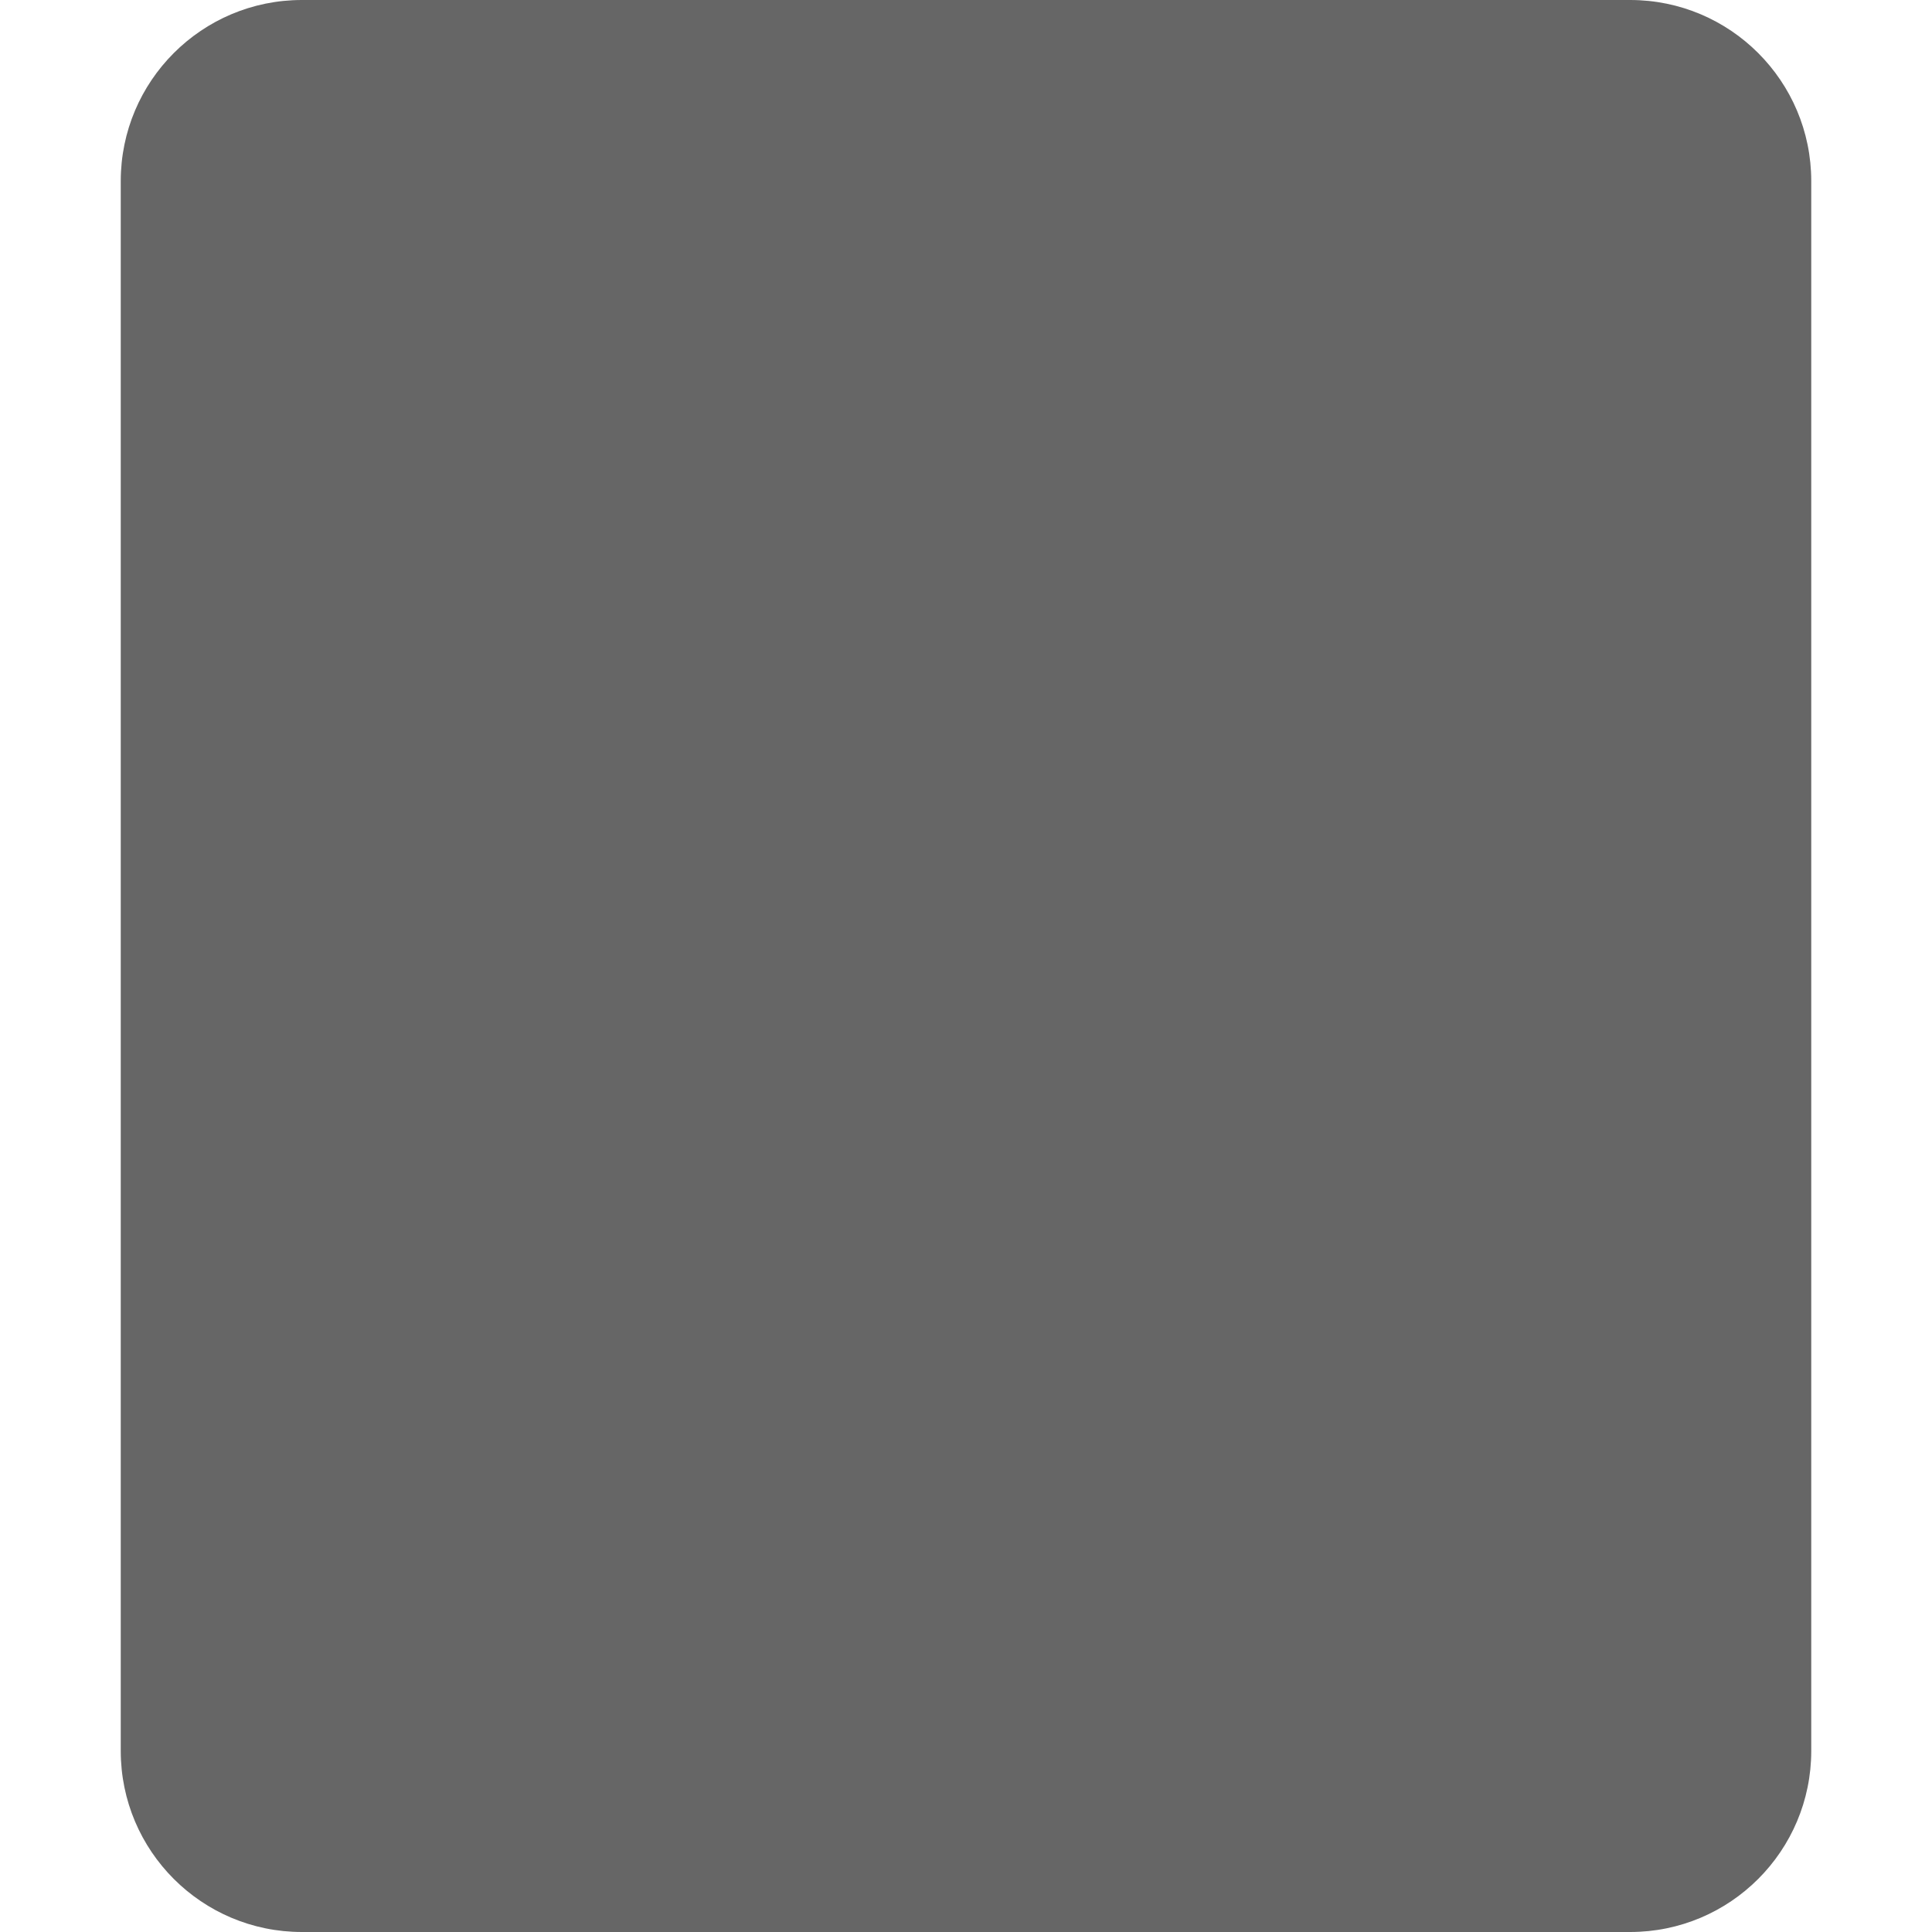
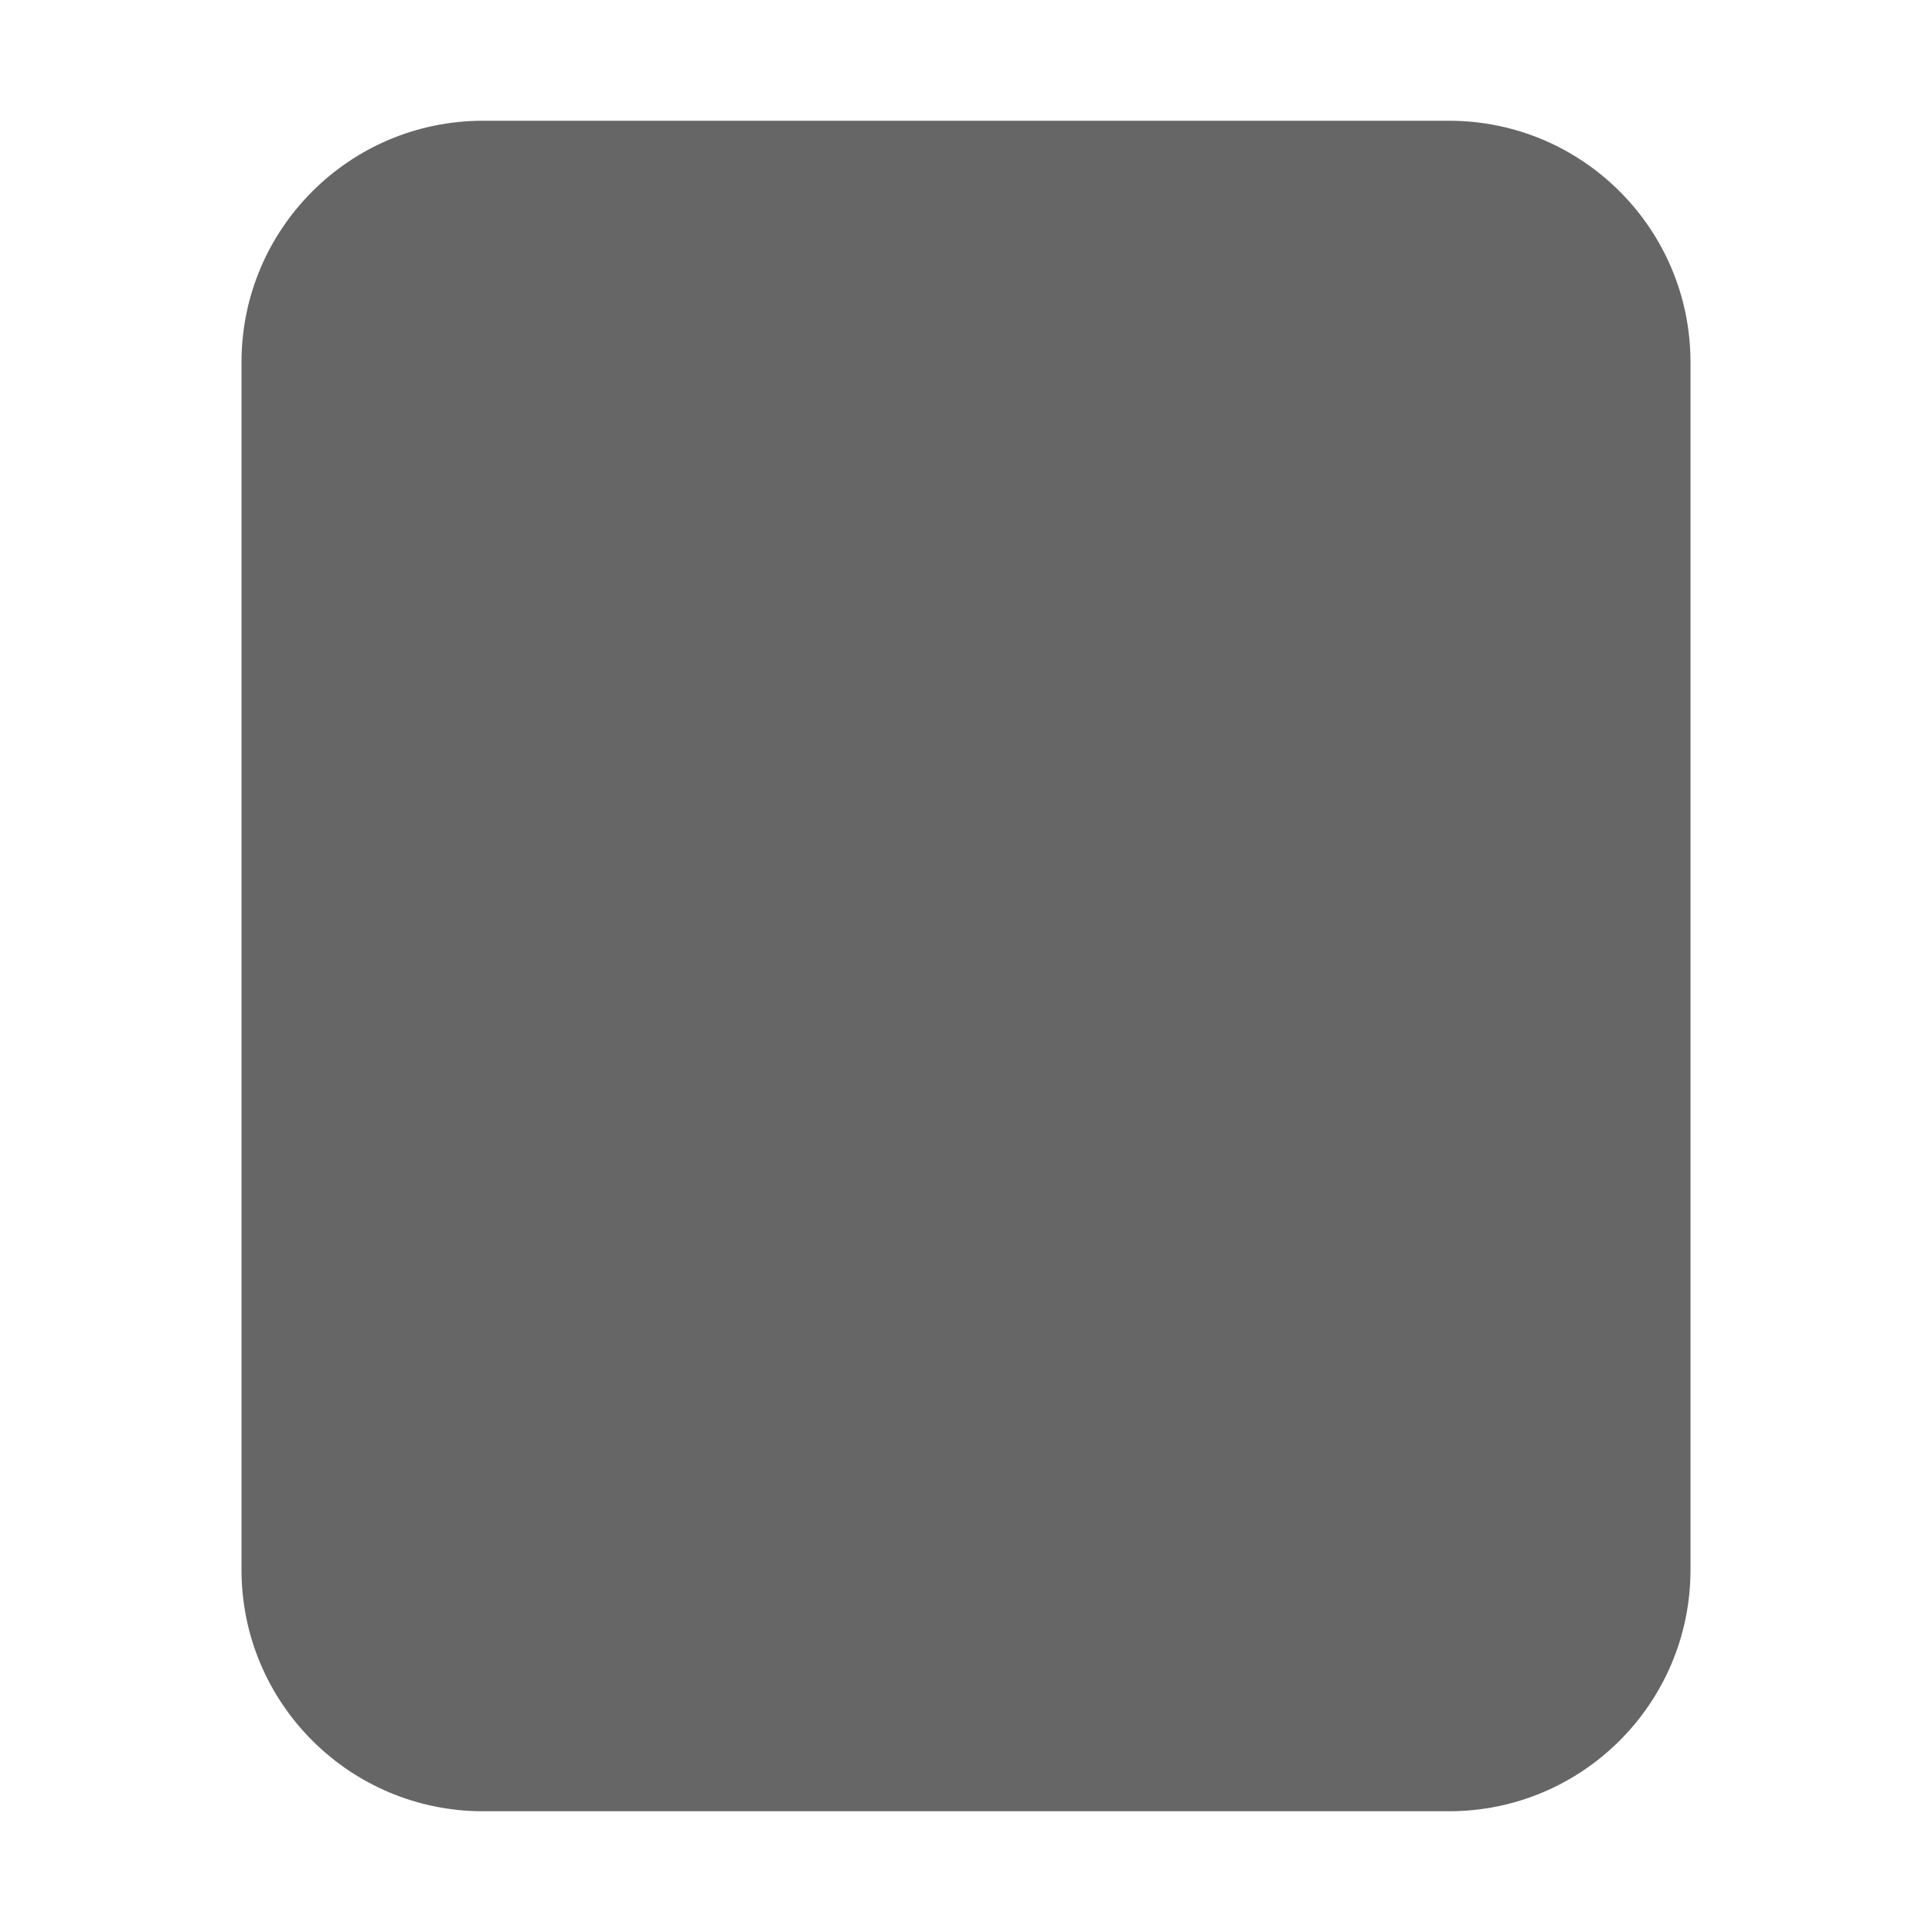
<svg xmlns="http://www.w3.org/2000/svg" height="16" width="16" version="1.1" id="svg8">
  <defs id="defs12" />
-   <rect style="opacity:1;vector-effect:none;fill:#666666;fill-opacity:1;stroke:none;stroke-width:2;stroke-linecap:round;stroke-linejoin:round;stroke-miterlimit:4;stroke-dasharray:none;stroke-dashoffset:0;stroke-opacity:1" id="rect825" width="14" height="16" x="1" y="0" rx="1.5" ry="1.5" />
+   <rect style="opacity:1;fill:#666666;stroke:none;stroke-linecap:round;stroke-linejoin:round;stop-color:#000000;font-variation-settings:normal;vector-effect:none;fill-opacity:1;stroke-width:2;stroke-miterlimit:4;stroke-dasharray:none;stroke-dashoffset:0;stroke-opacity:1;stop-opacity:1" id="rect832" width="12" height="14" x="2" y="1" rx="2" ry="2" />
</svg>
